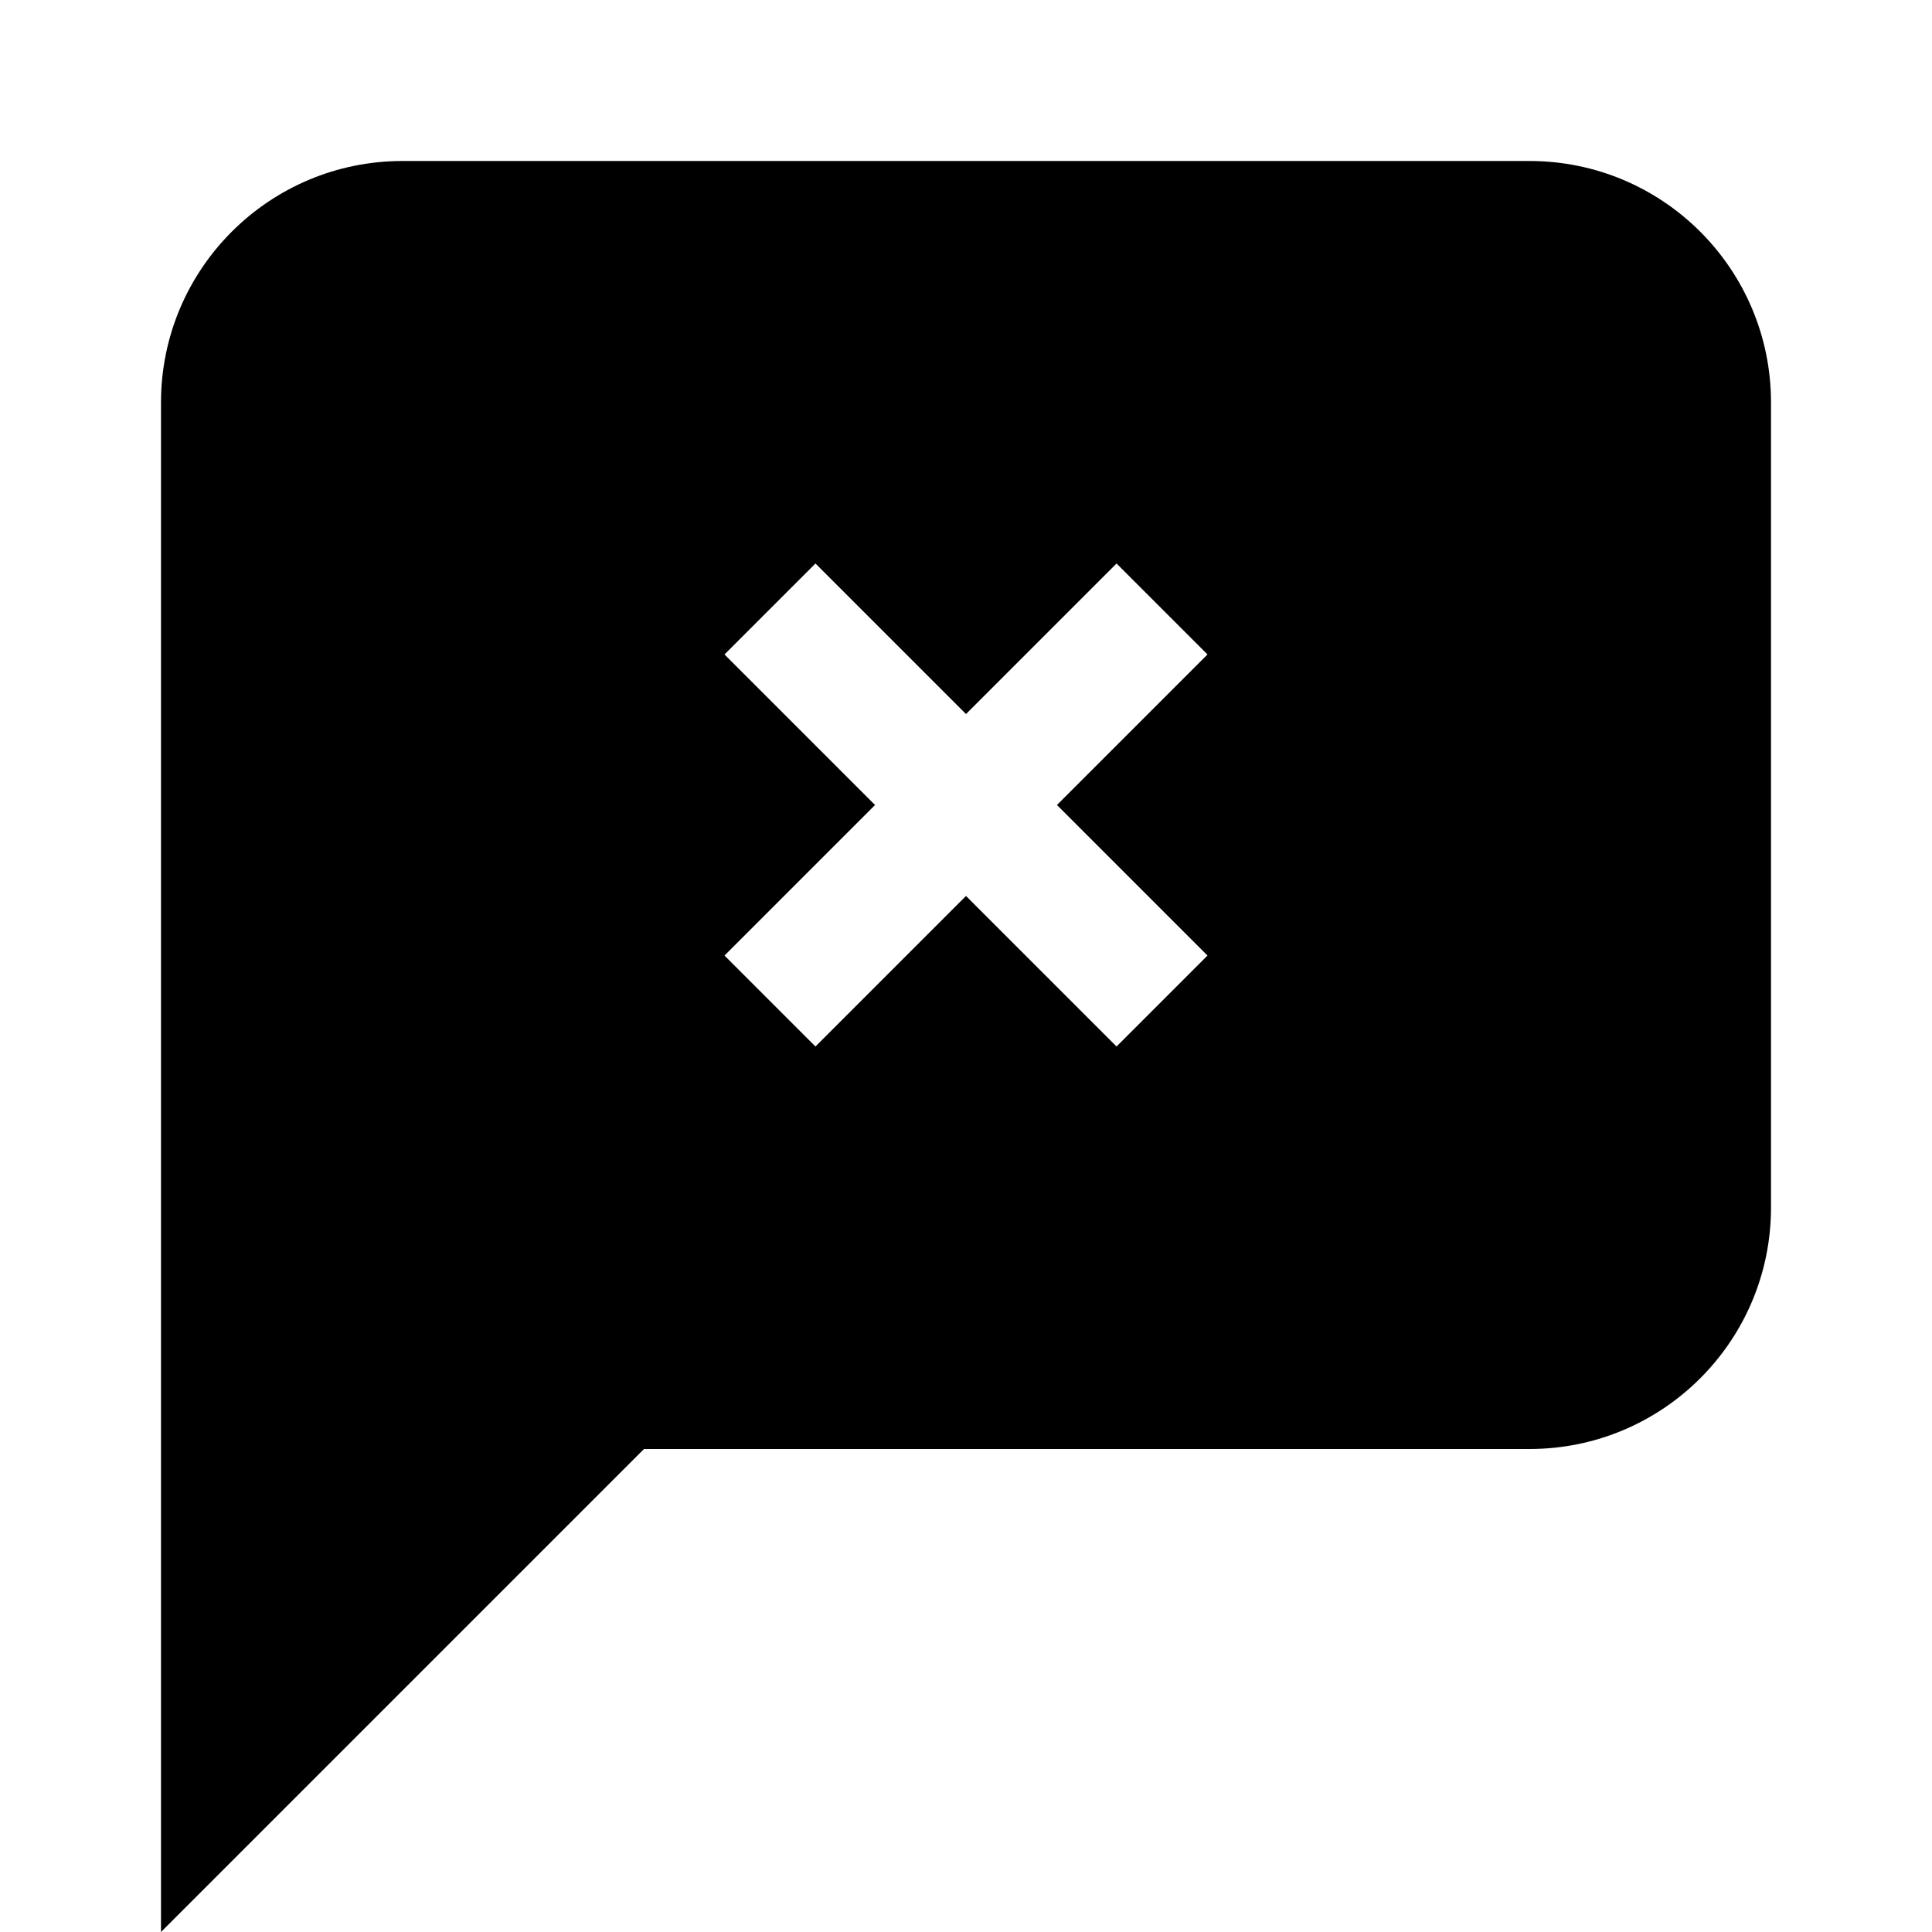
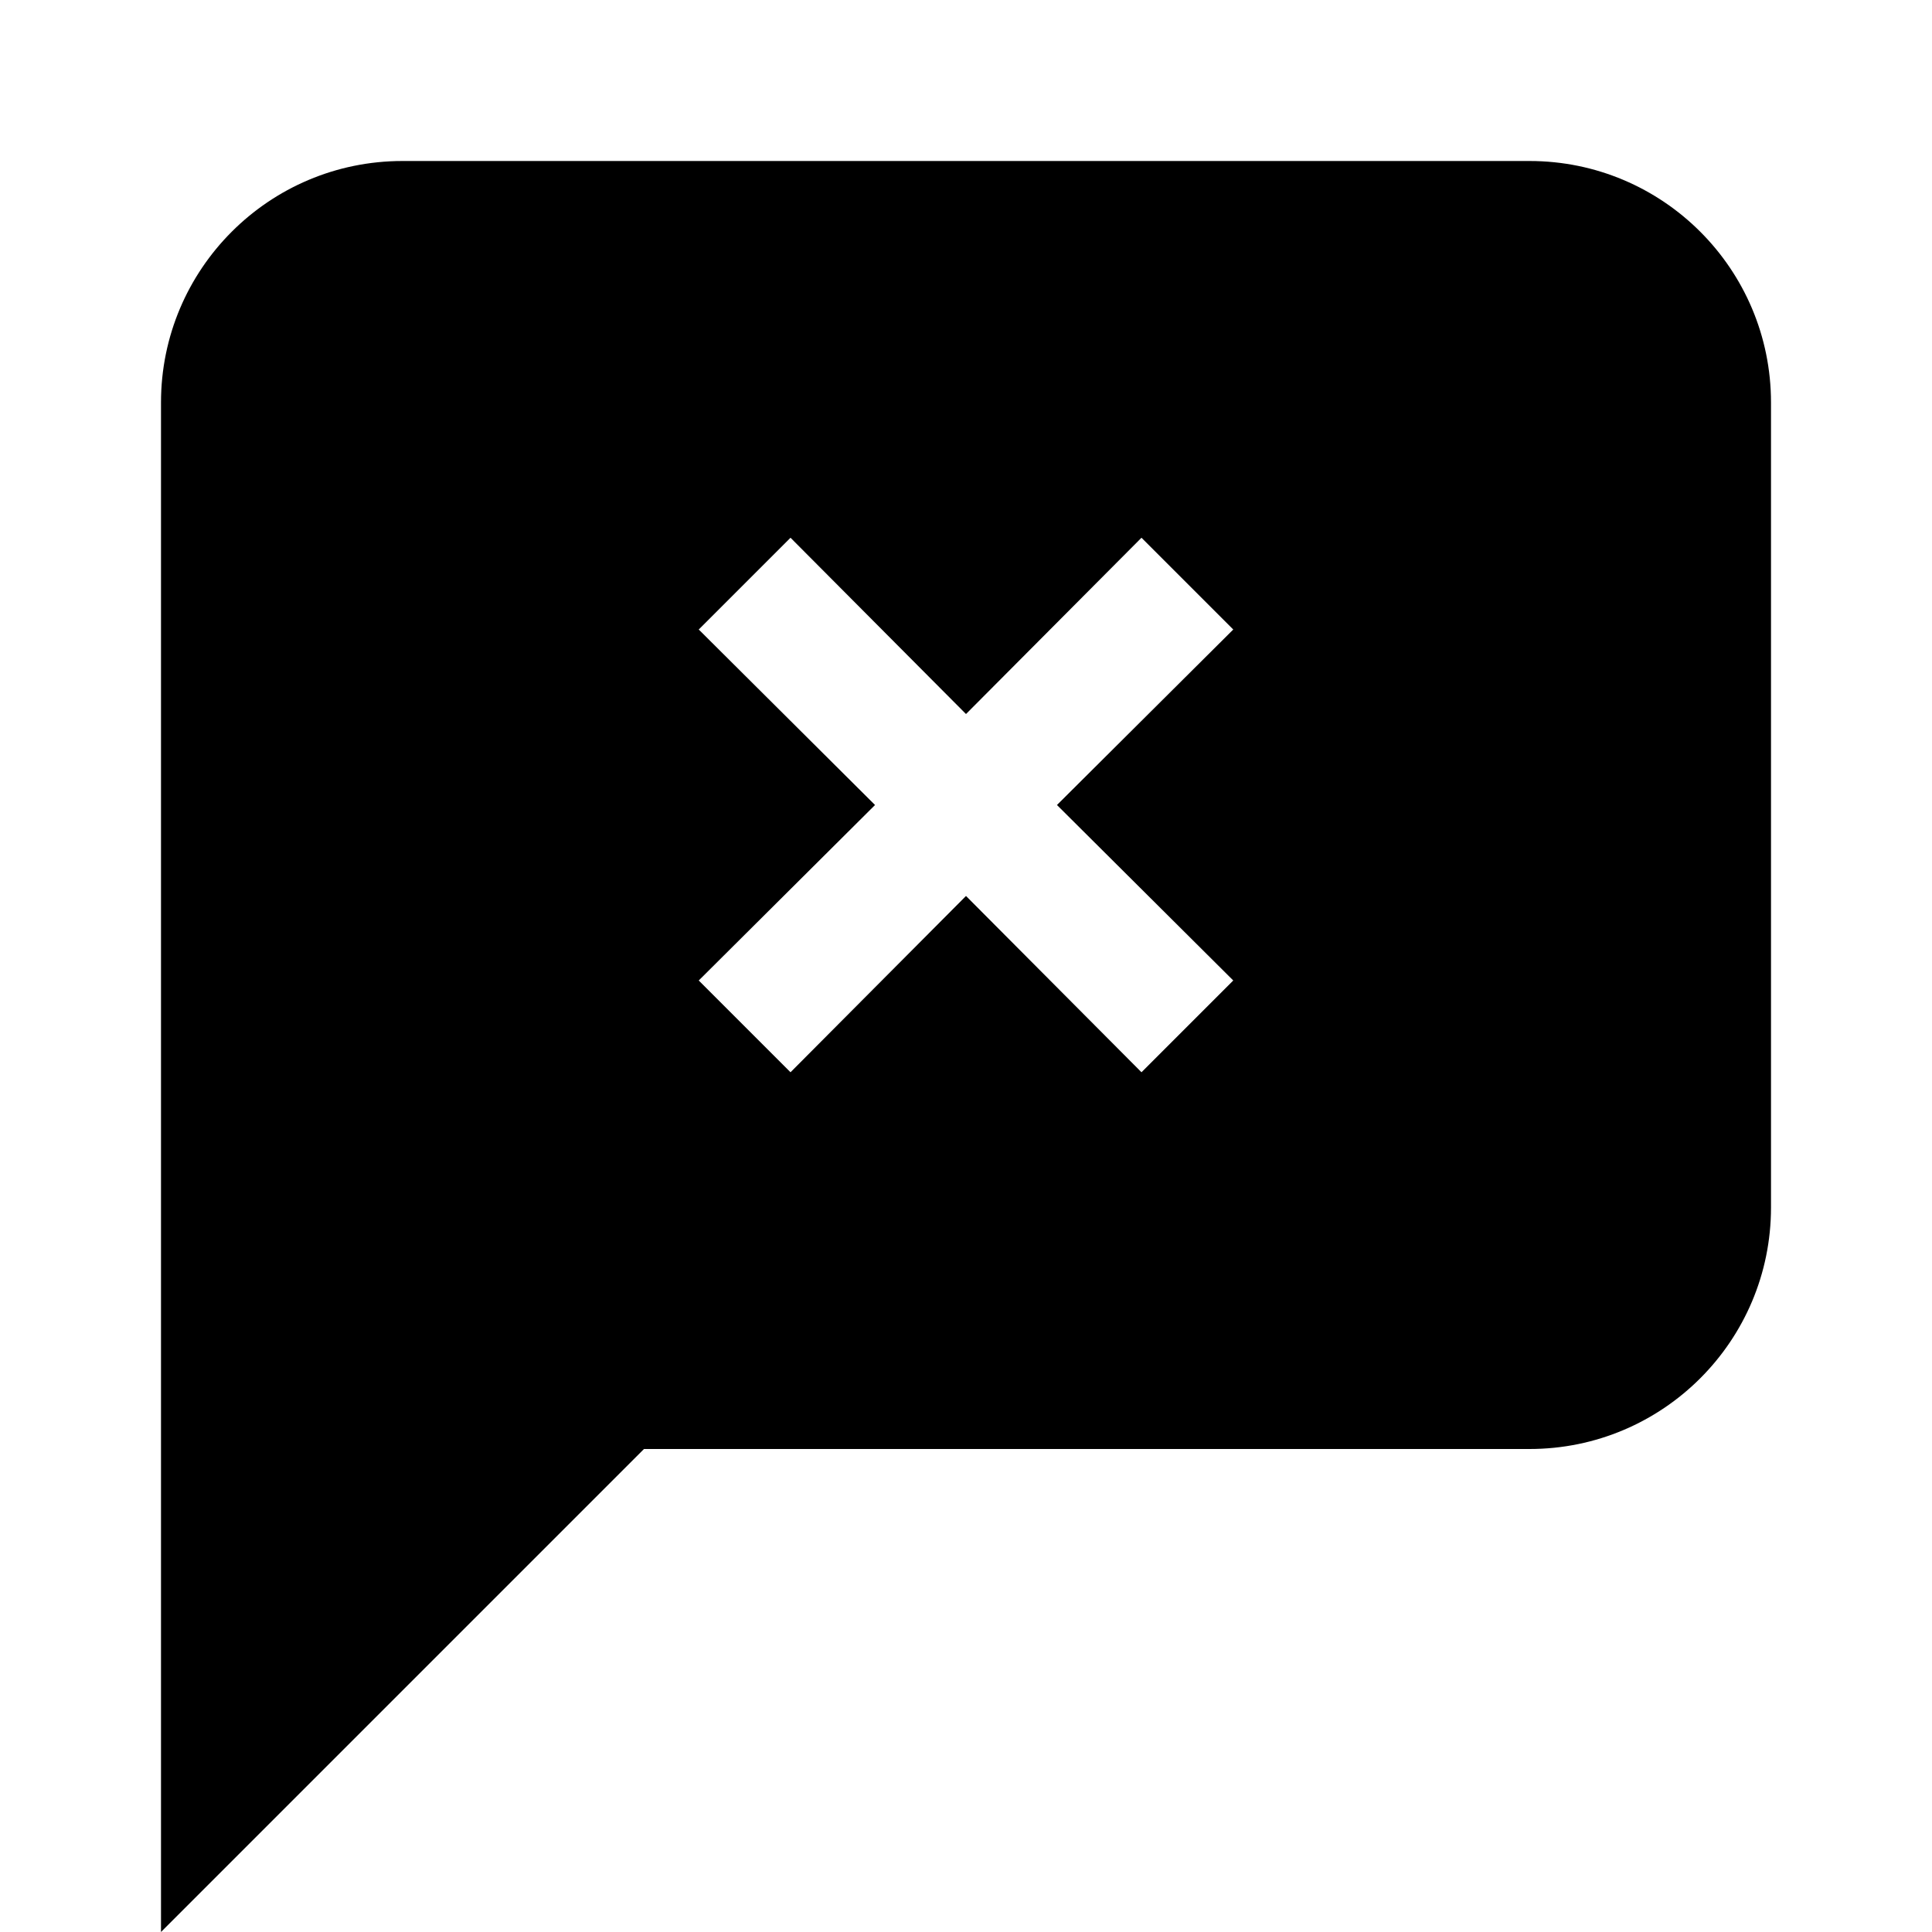
<svg xmlns="http://www.w3.org/2000/svg" id="Layer_1" data-name="Layer 1" viewBox="0 0 24 24">
-   <path d="M19,2H5A3,3,0,0,0,2,5V24L8,18H19a3,3,0,0,0,3-3V5A3,3,0,0,0,19,2Zm-4,9.87L13.87,13,12,11.13,10.13,13,9,11.87,10.87,10,9,8.13,10.13,7,12,8.87,13.87,7,15,8.13,13.13,10Z" />
+   <path d="M19,2H5A3,3,0,0,0,2,5V24L8,18H19a3,3,0,0,0,3-3V5A3,3,0,0,0,19,2ZM15.32,12.18l-1.14,1.14L12,11.13,9.82,13.32,8.68,12.18,10.87,10,8.68,7.82,9.82,6.68,12,8.87l2.18-2.19,1.14,1.14L13.13,10Z" />
</svg>
